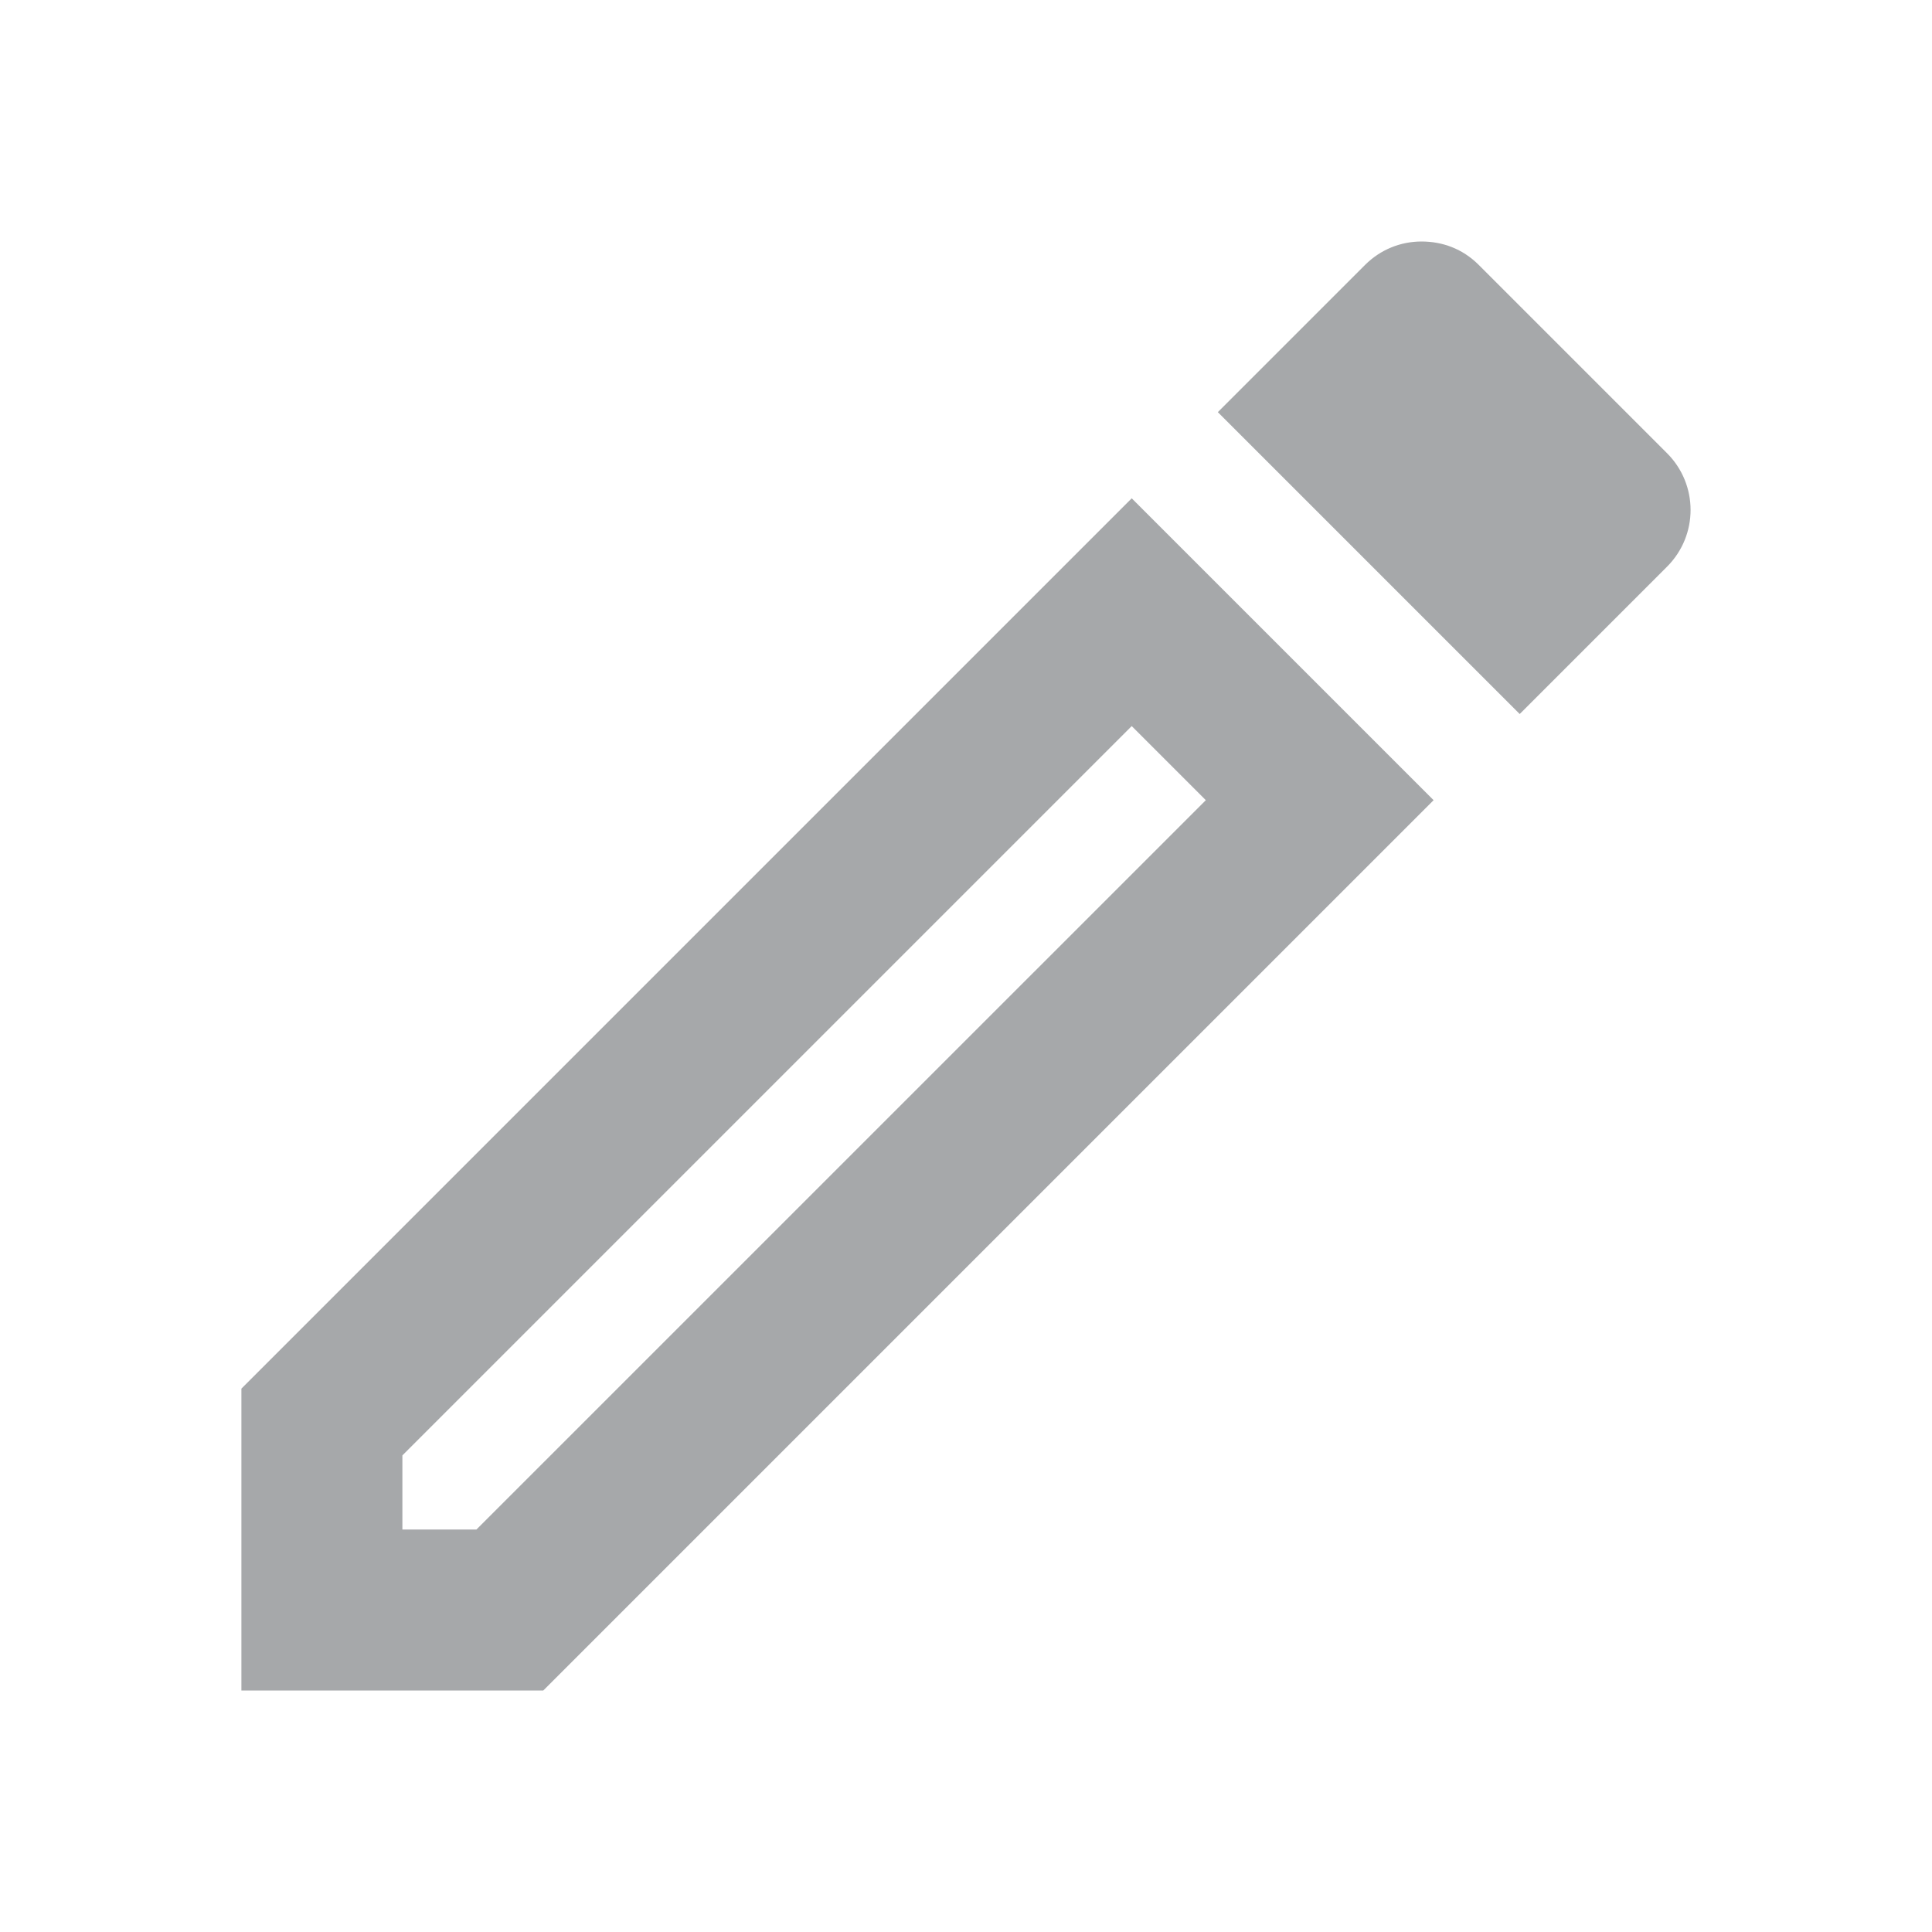
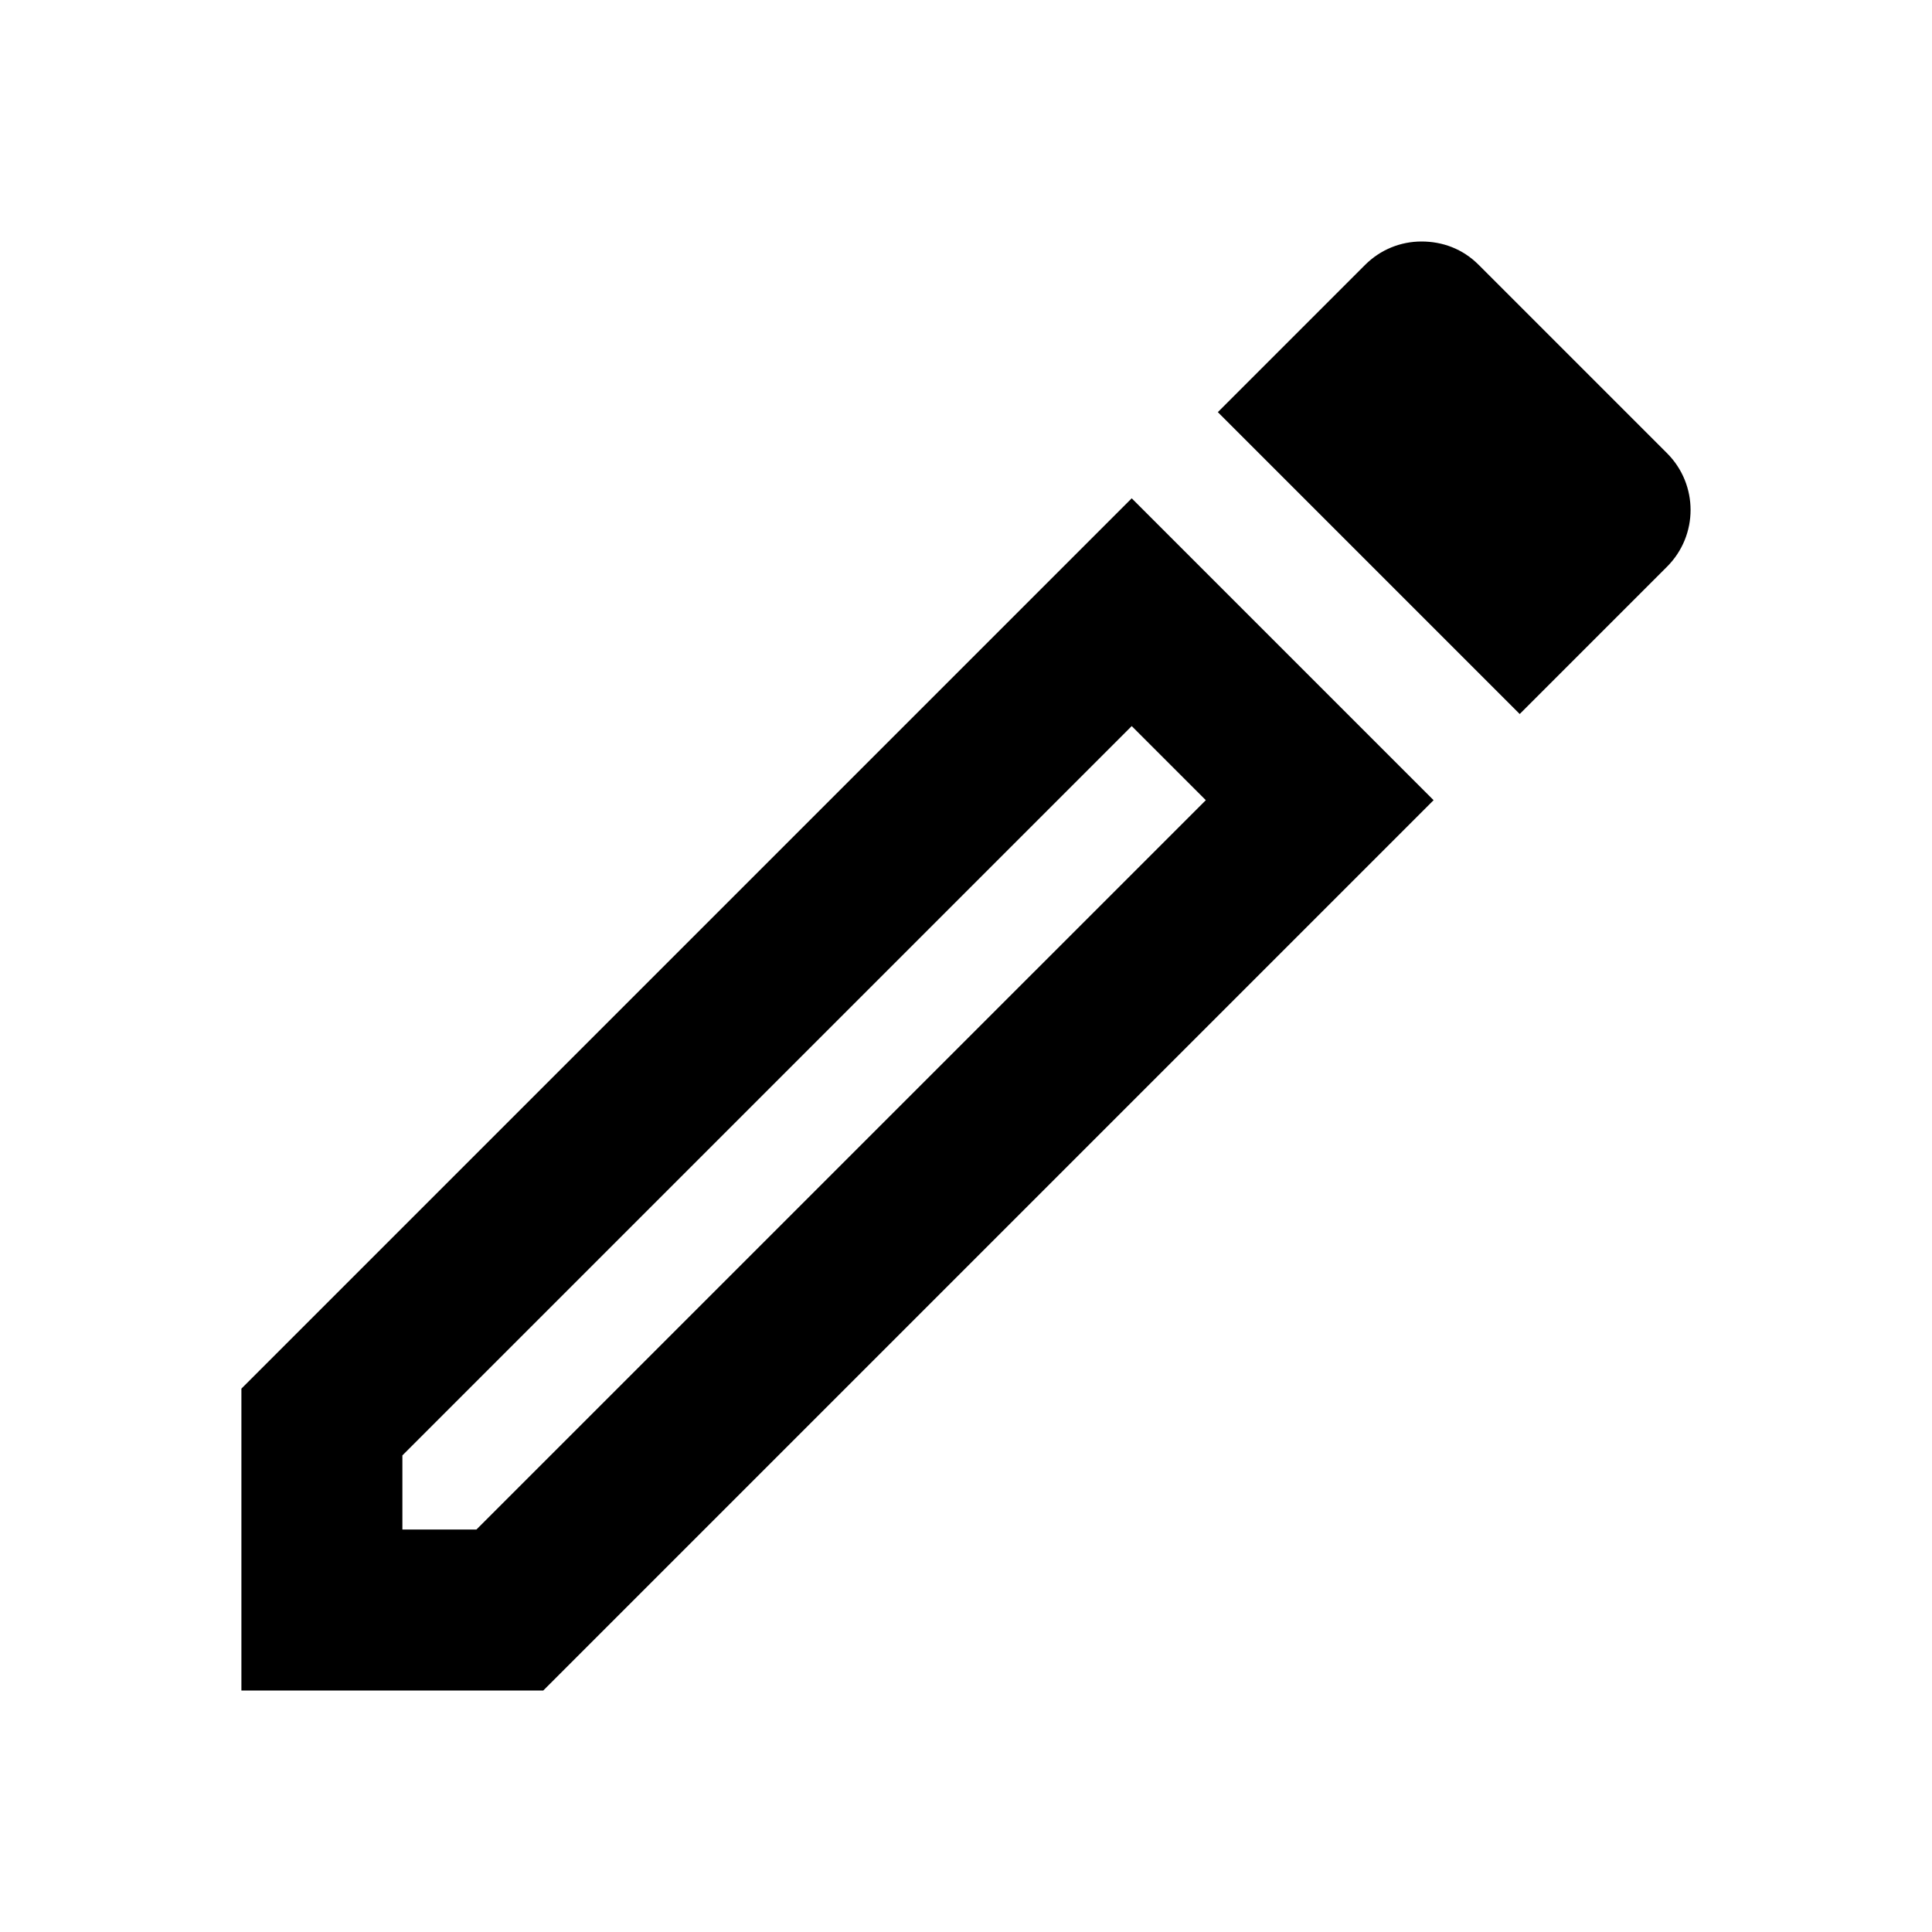
<svg xmlns="http://www.w3.org/2000/svg" width="40" height="40" viewBox="0 0 40 40" fill="none">
-   <path fill-rule="evenodd" clip-rule="evenodd" d="M30.614 5.483L34.514 9.383C35.164 10.033 35.164 11.083 34.514 11.733L31.464 14.783L25.214 8.533L28.264 5.483C28.581 5.167 28.998 5 29.431 5C29.864 5 30.281 5.15 30.614 5.483ZM4.998 28.75V35H11.248L29.681 16.567L23.431 10.317L4.998 28.75ZM9.864 31.667H8.331V30.133L23.431 15.033L24.965 16.567L9.864 31.667Z" fill="#A6A8AA" />
+   <path fill-rule="evenodd" clip-rule="evenodd" d="M30.614 5.483L34.514 9.383C35.164 10.033 35.164 11.083 34.514 11.733L31.464 14.783L25.214 8.533L28.264 5.483C28.581 5.167 28.998 5 29.431 5C29.864 5 30.281 5.15 30.614 5.483ZM4.998 28.75V35H11.248L29.681 16.567L23.431 10.317L4.998 28.75ZM9.864 31.667H8.331V30.133L23.431 15.033L24.965 16.567L9.864 31.667Z" fill="currentColor" />
</svg>
